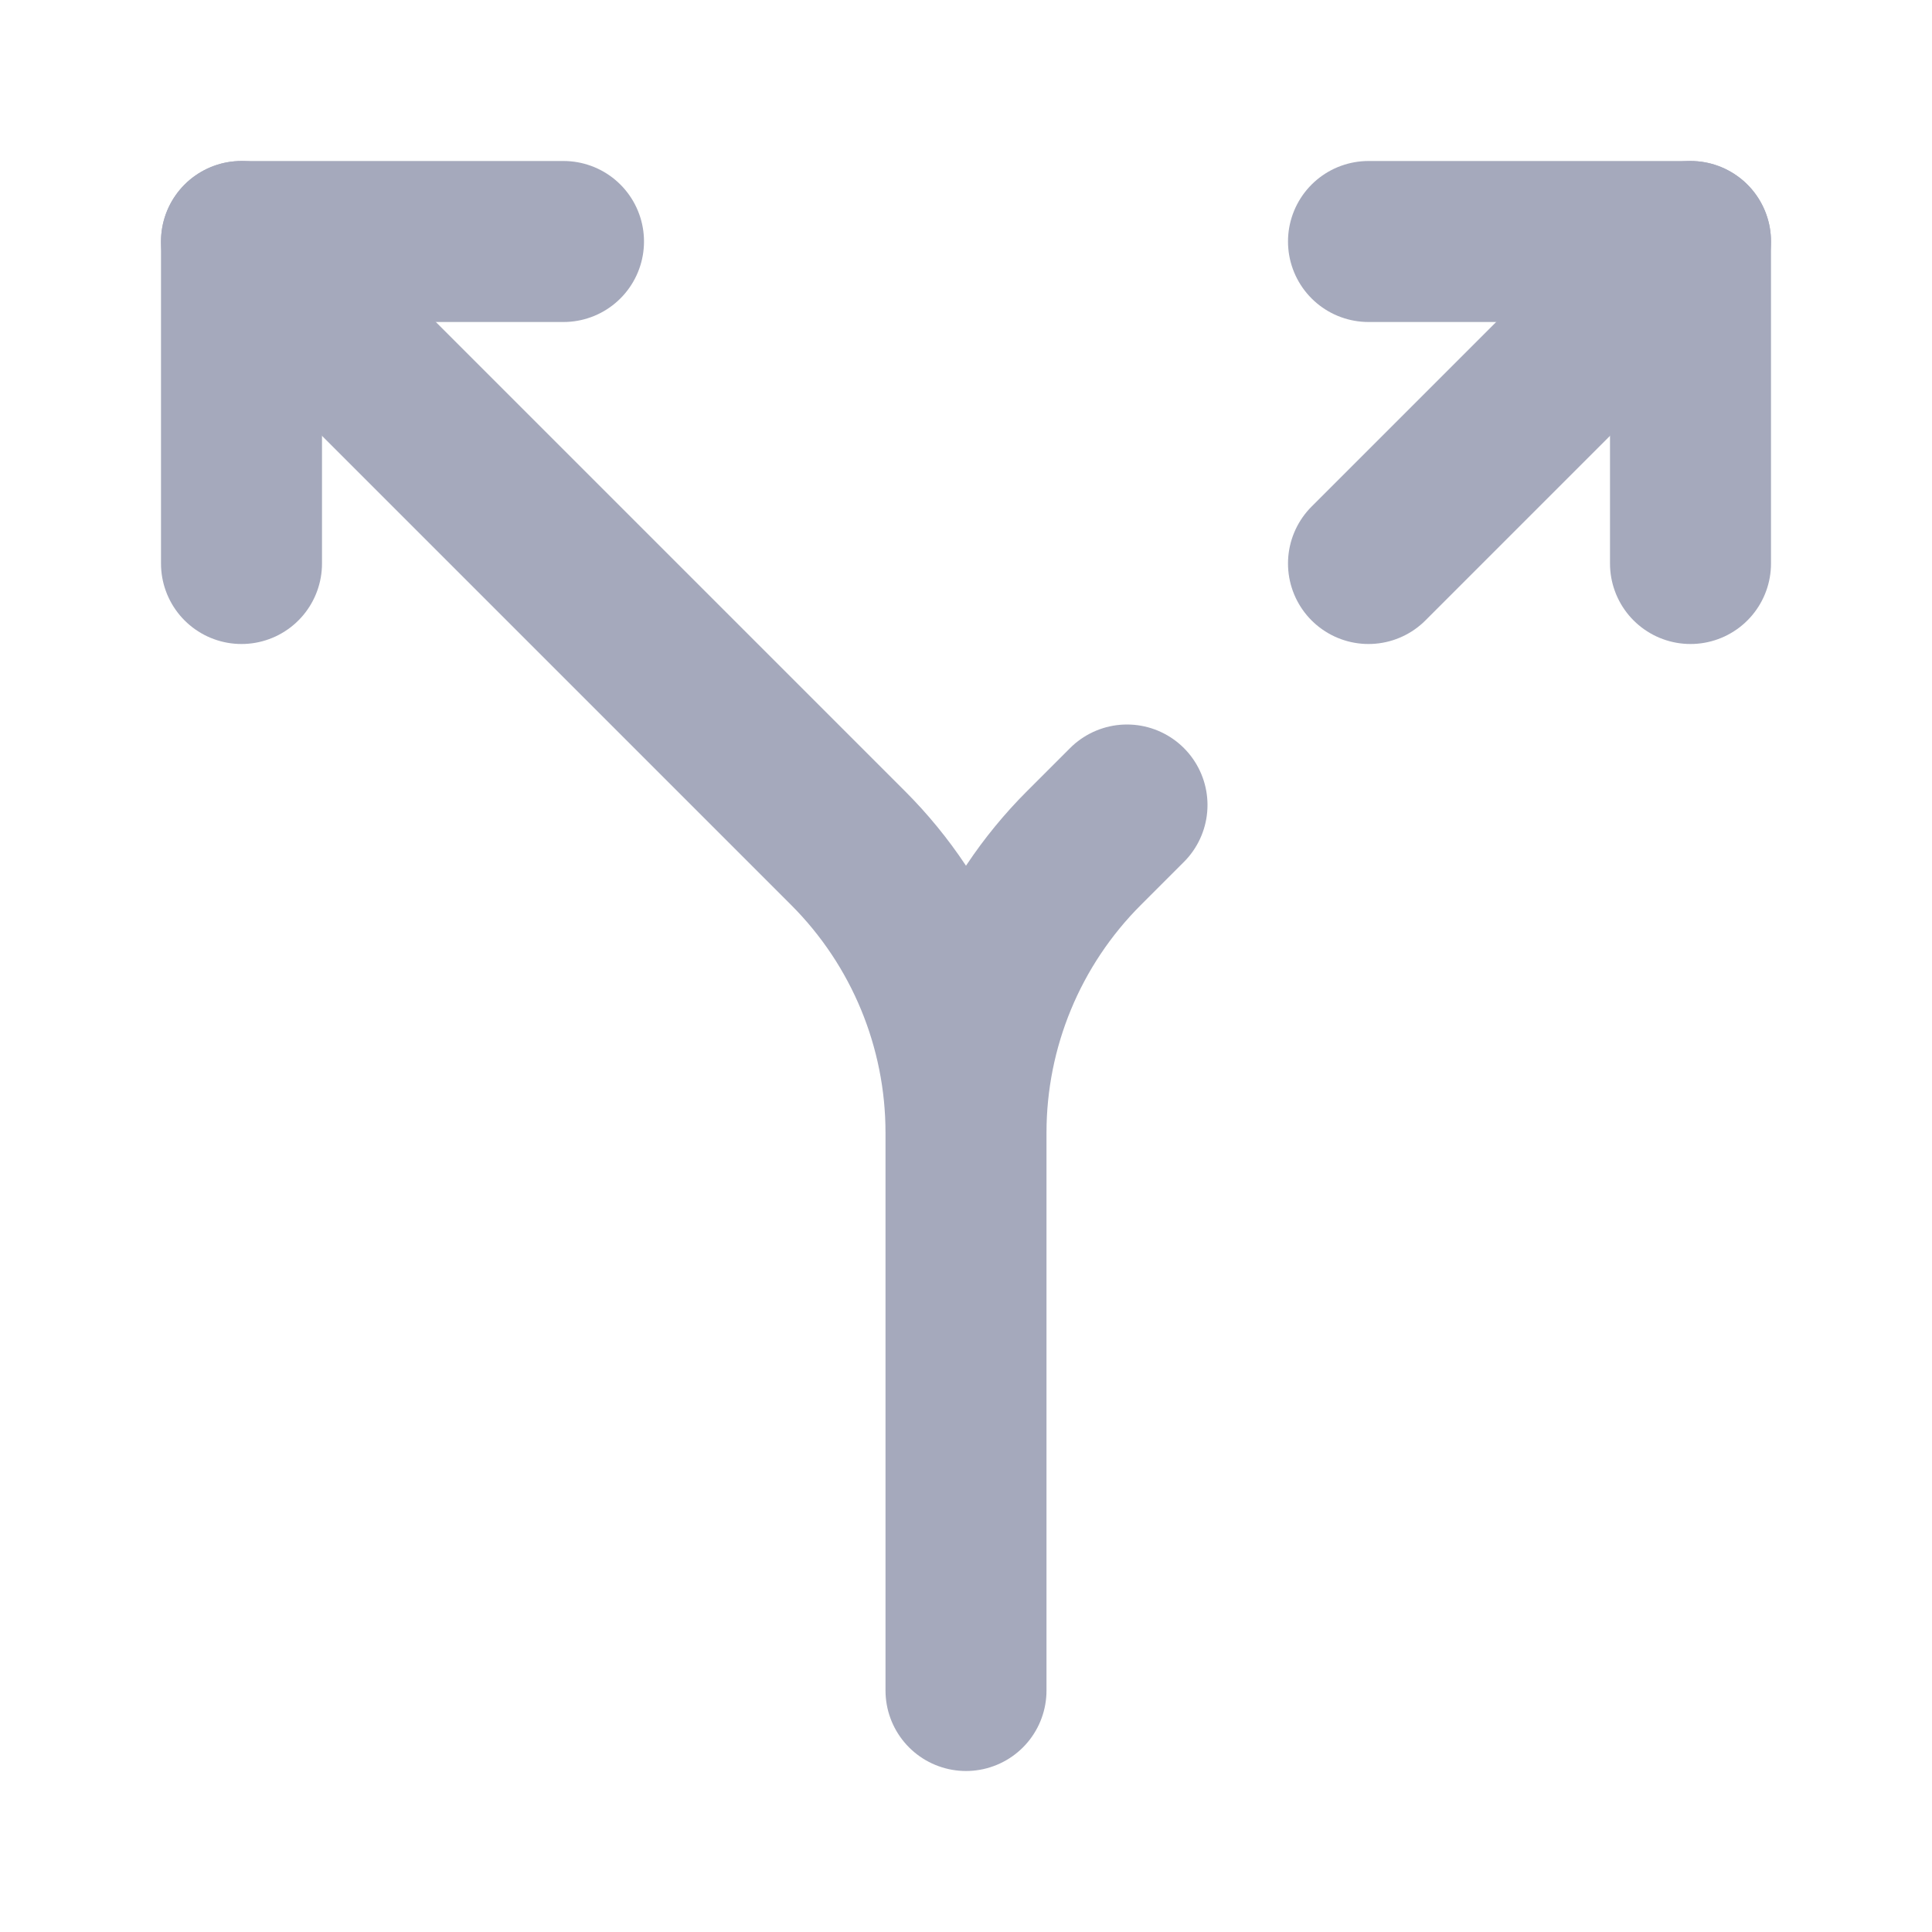
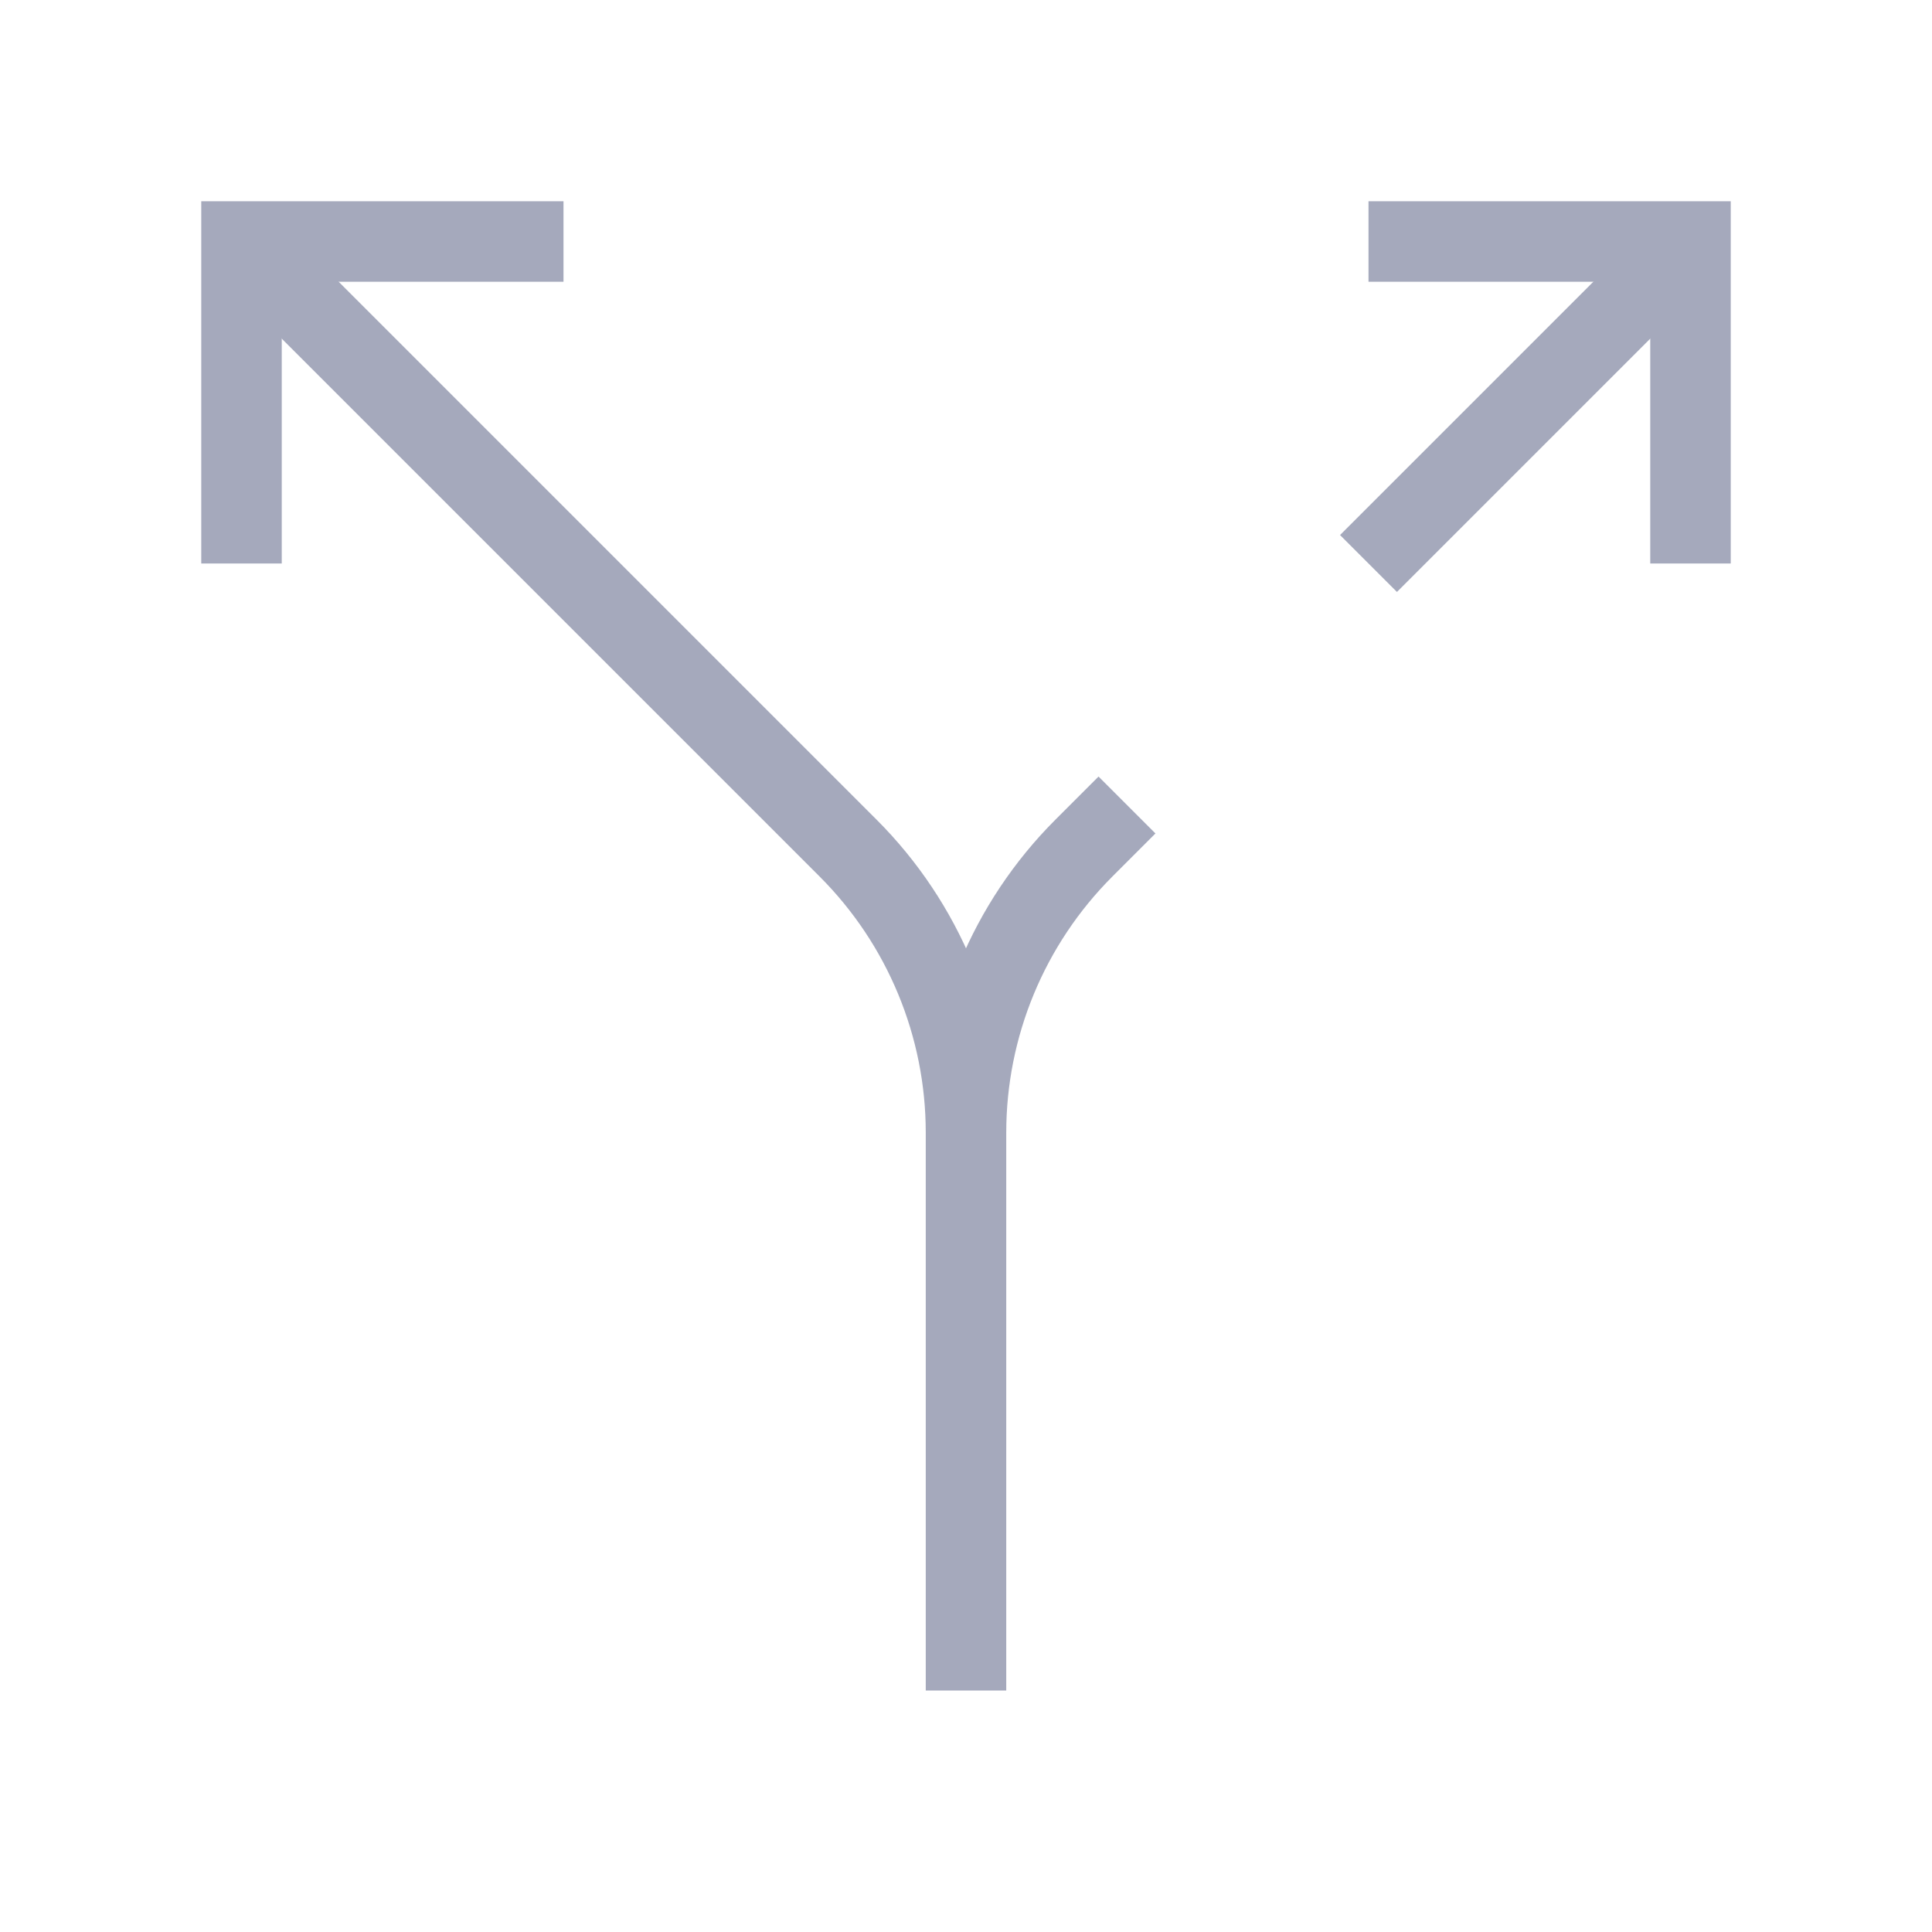
<svg xmlns="http://www.w3.org/2000/svg" width="24" height="24" viewBox="0 0 24 24" fill="none">
  <g opacity="0.66">
-     <path d="M17 3H21V7M7 3H3V7" stroke="#777D99" stroke-width="2" stroke-linecap="round" stroke-linejoin="round" />
-     <path d="M21 3L17 7M12 14.07C12 12.745 12.527 11.473 13.464 10.536L14 10M12 14.07V21M12 14.07C12 12.745 11.473 11.473 10.536 10.536L3 3M12 14.07V15" stroke="#777D99" stroke-width="2" stroke-linecap="round" stroke-linejoin="round" />
+     <path d="M17 3H21V7M7 3H3V7" stroke="#777D99" strokeWidth="2" strokeLinecap="round" strokeLinejoin="round" />
+     <path d="M21 3L17 7M12 14.07C12 12.745 12.527 11.473 13.464 10.536L14 10M12 14.07V21M12 14.07C12 12.745 11.473 11.473 10.536 10.536L3 3M12 14.07V15" stroke="#777D99" strokeWidth="2" strokeLinecap="round" strokeLinejoin="round" />
  </g>
</svg>
